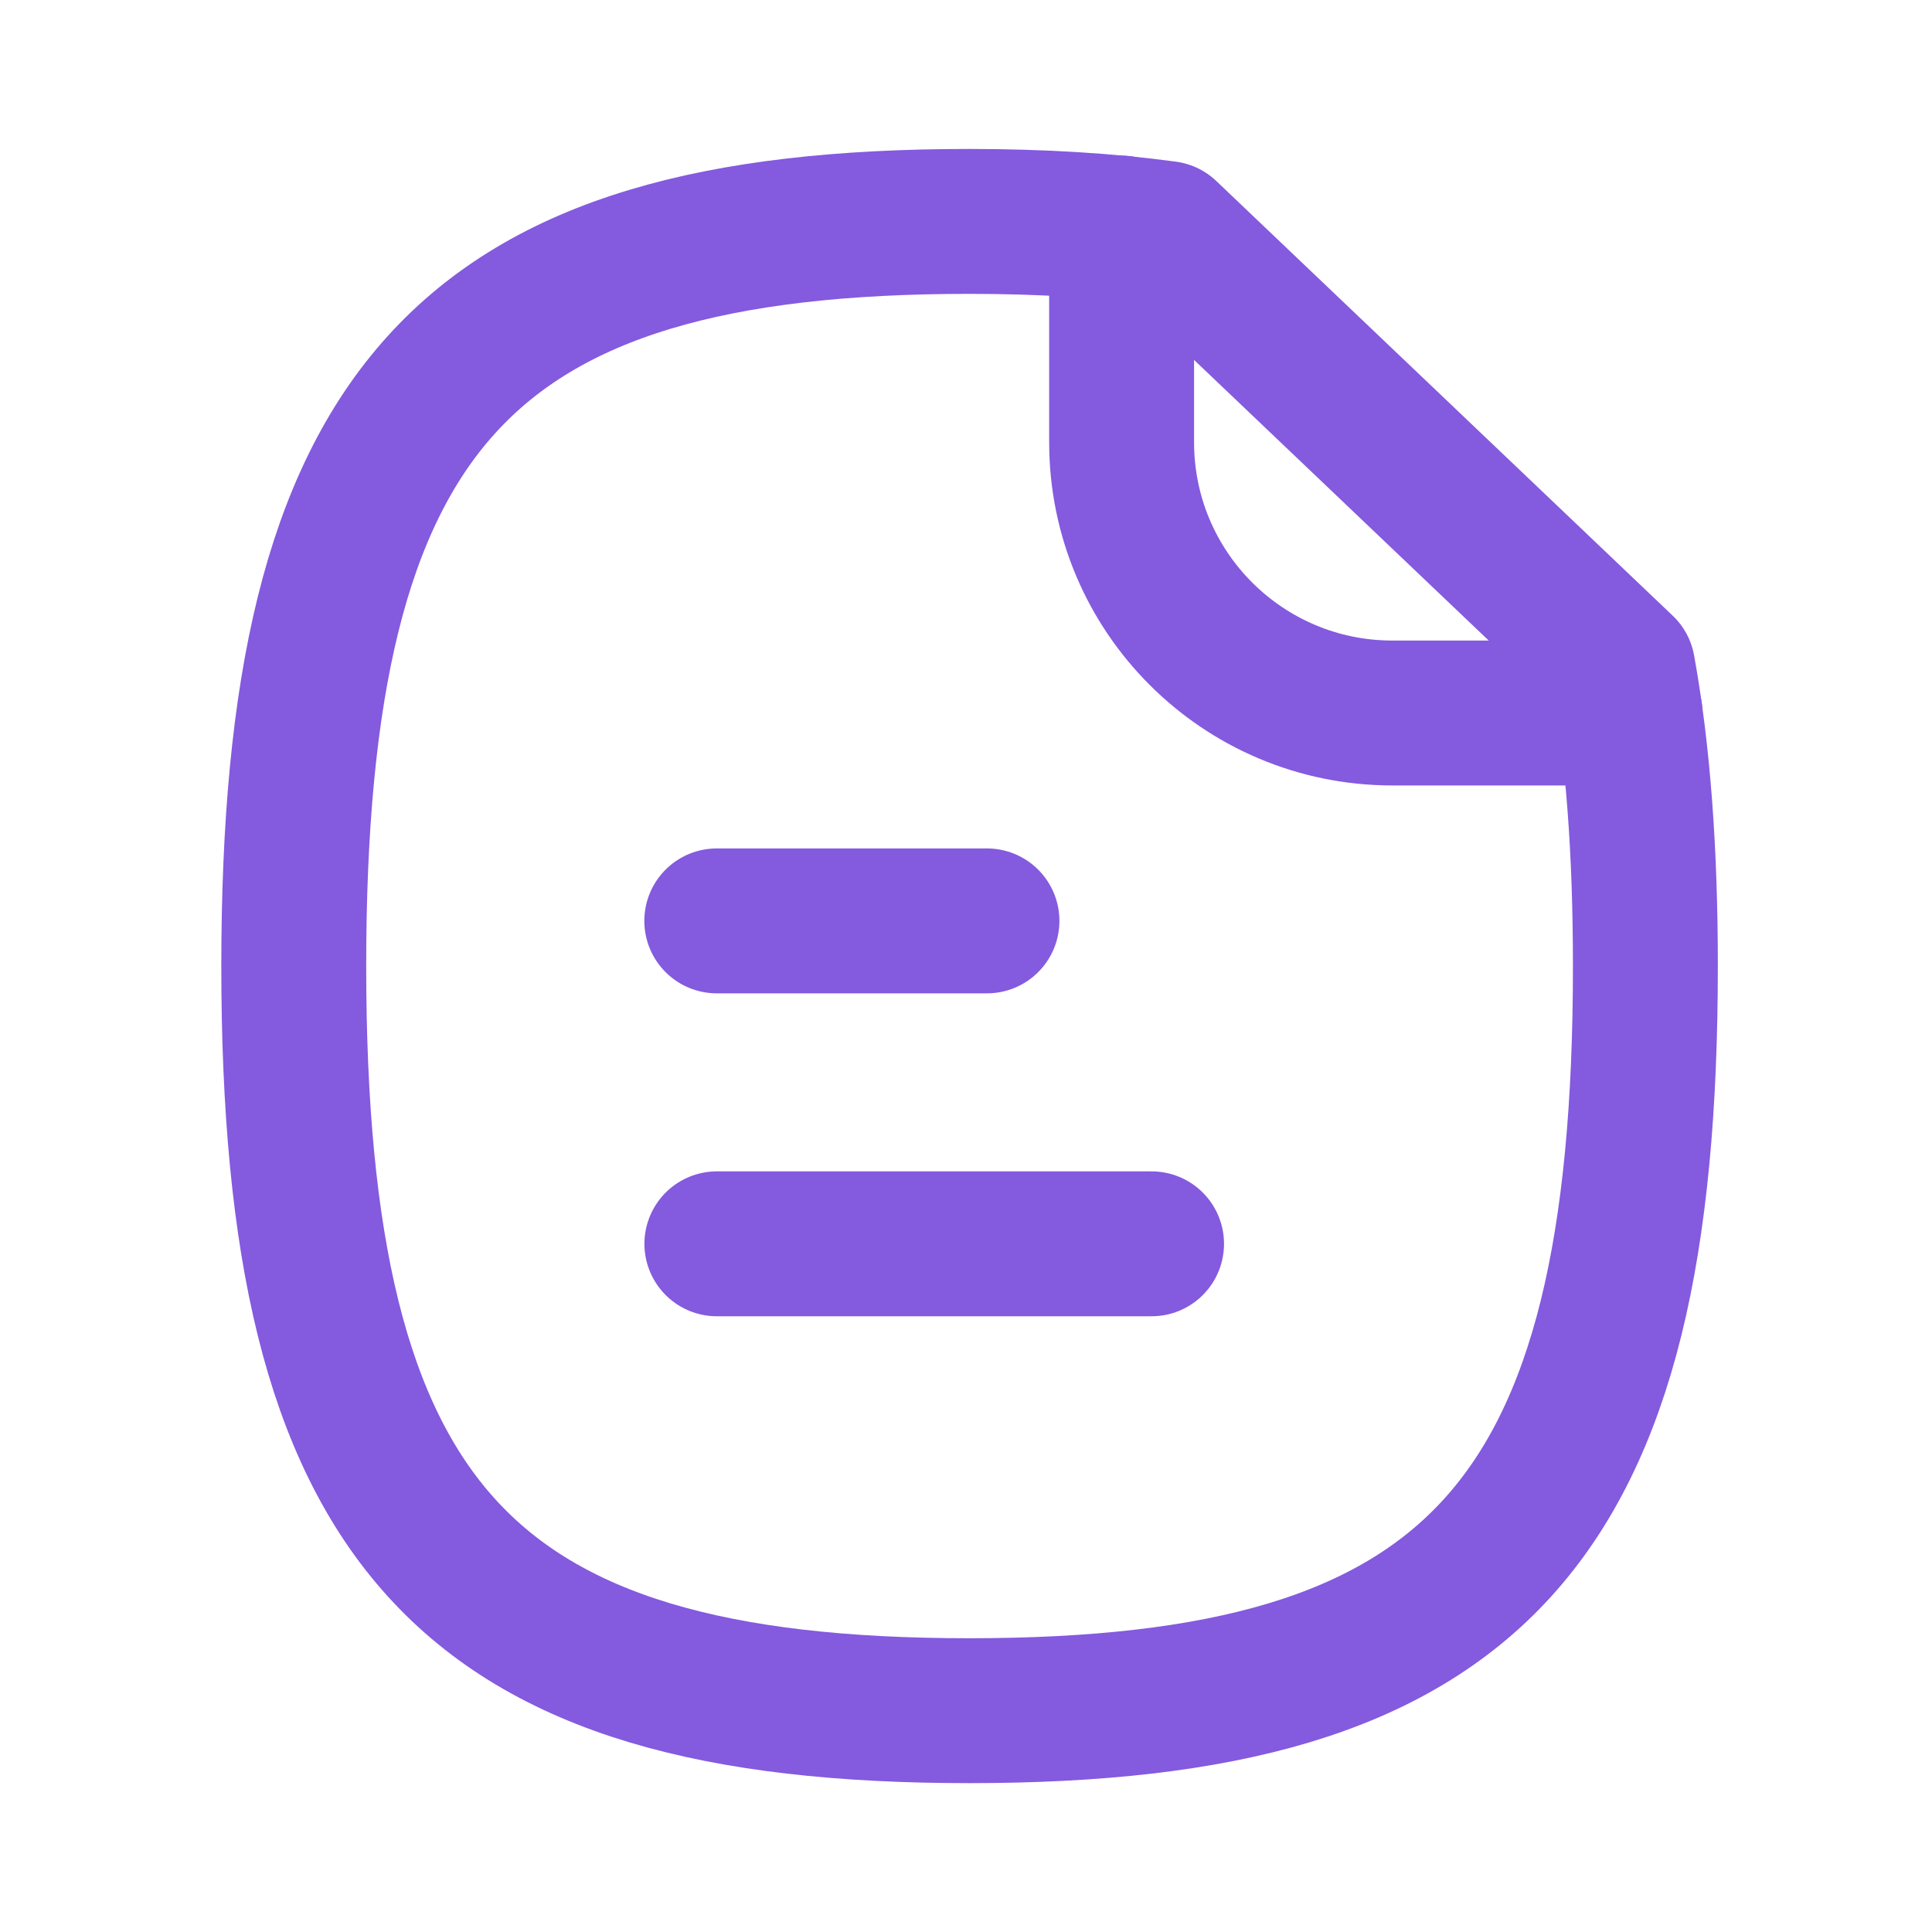
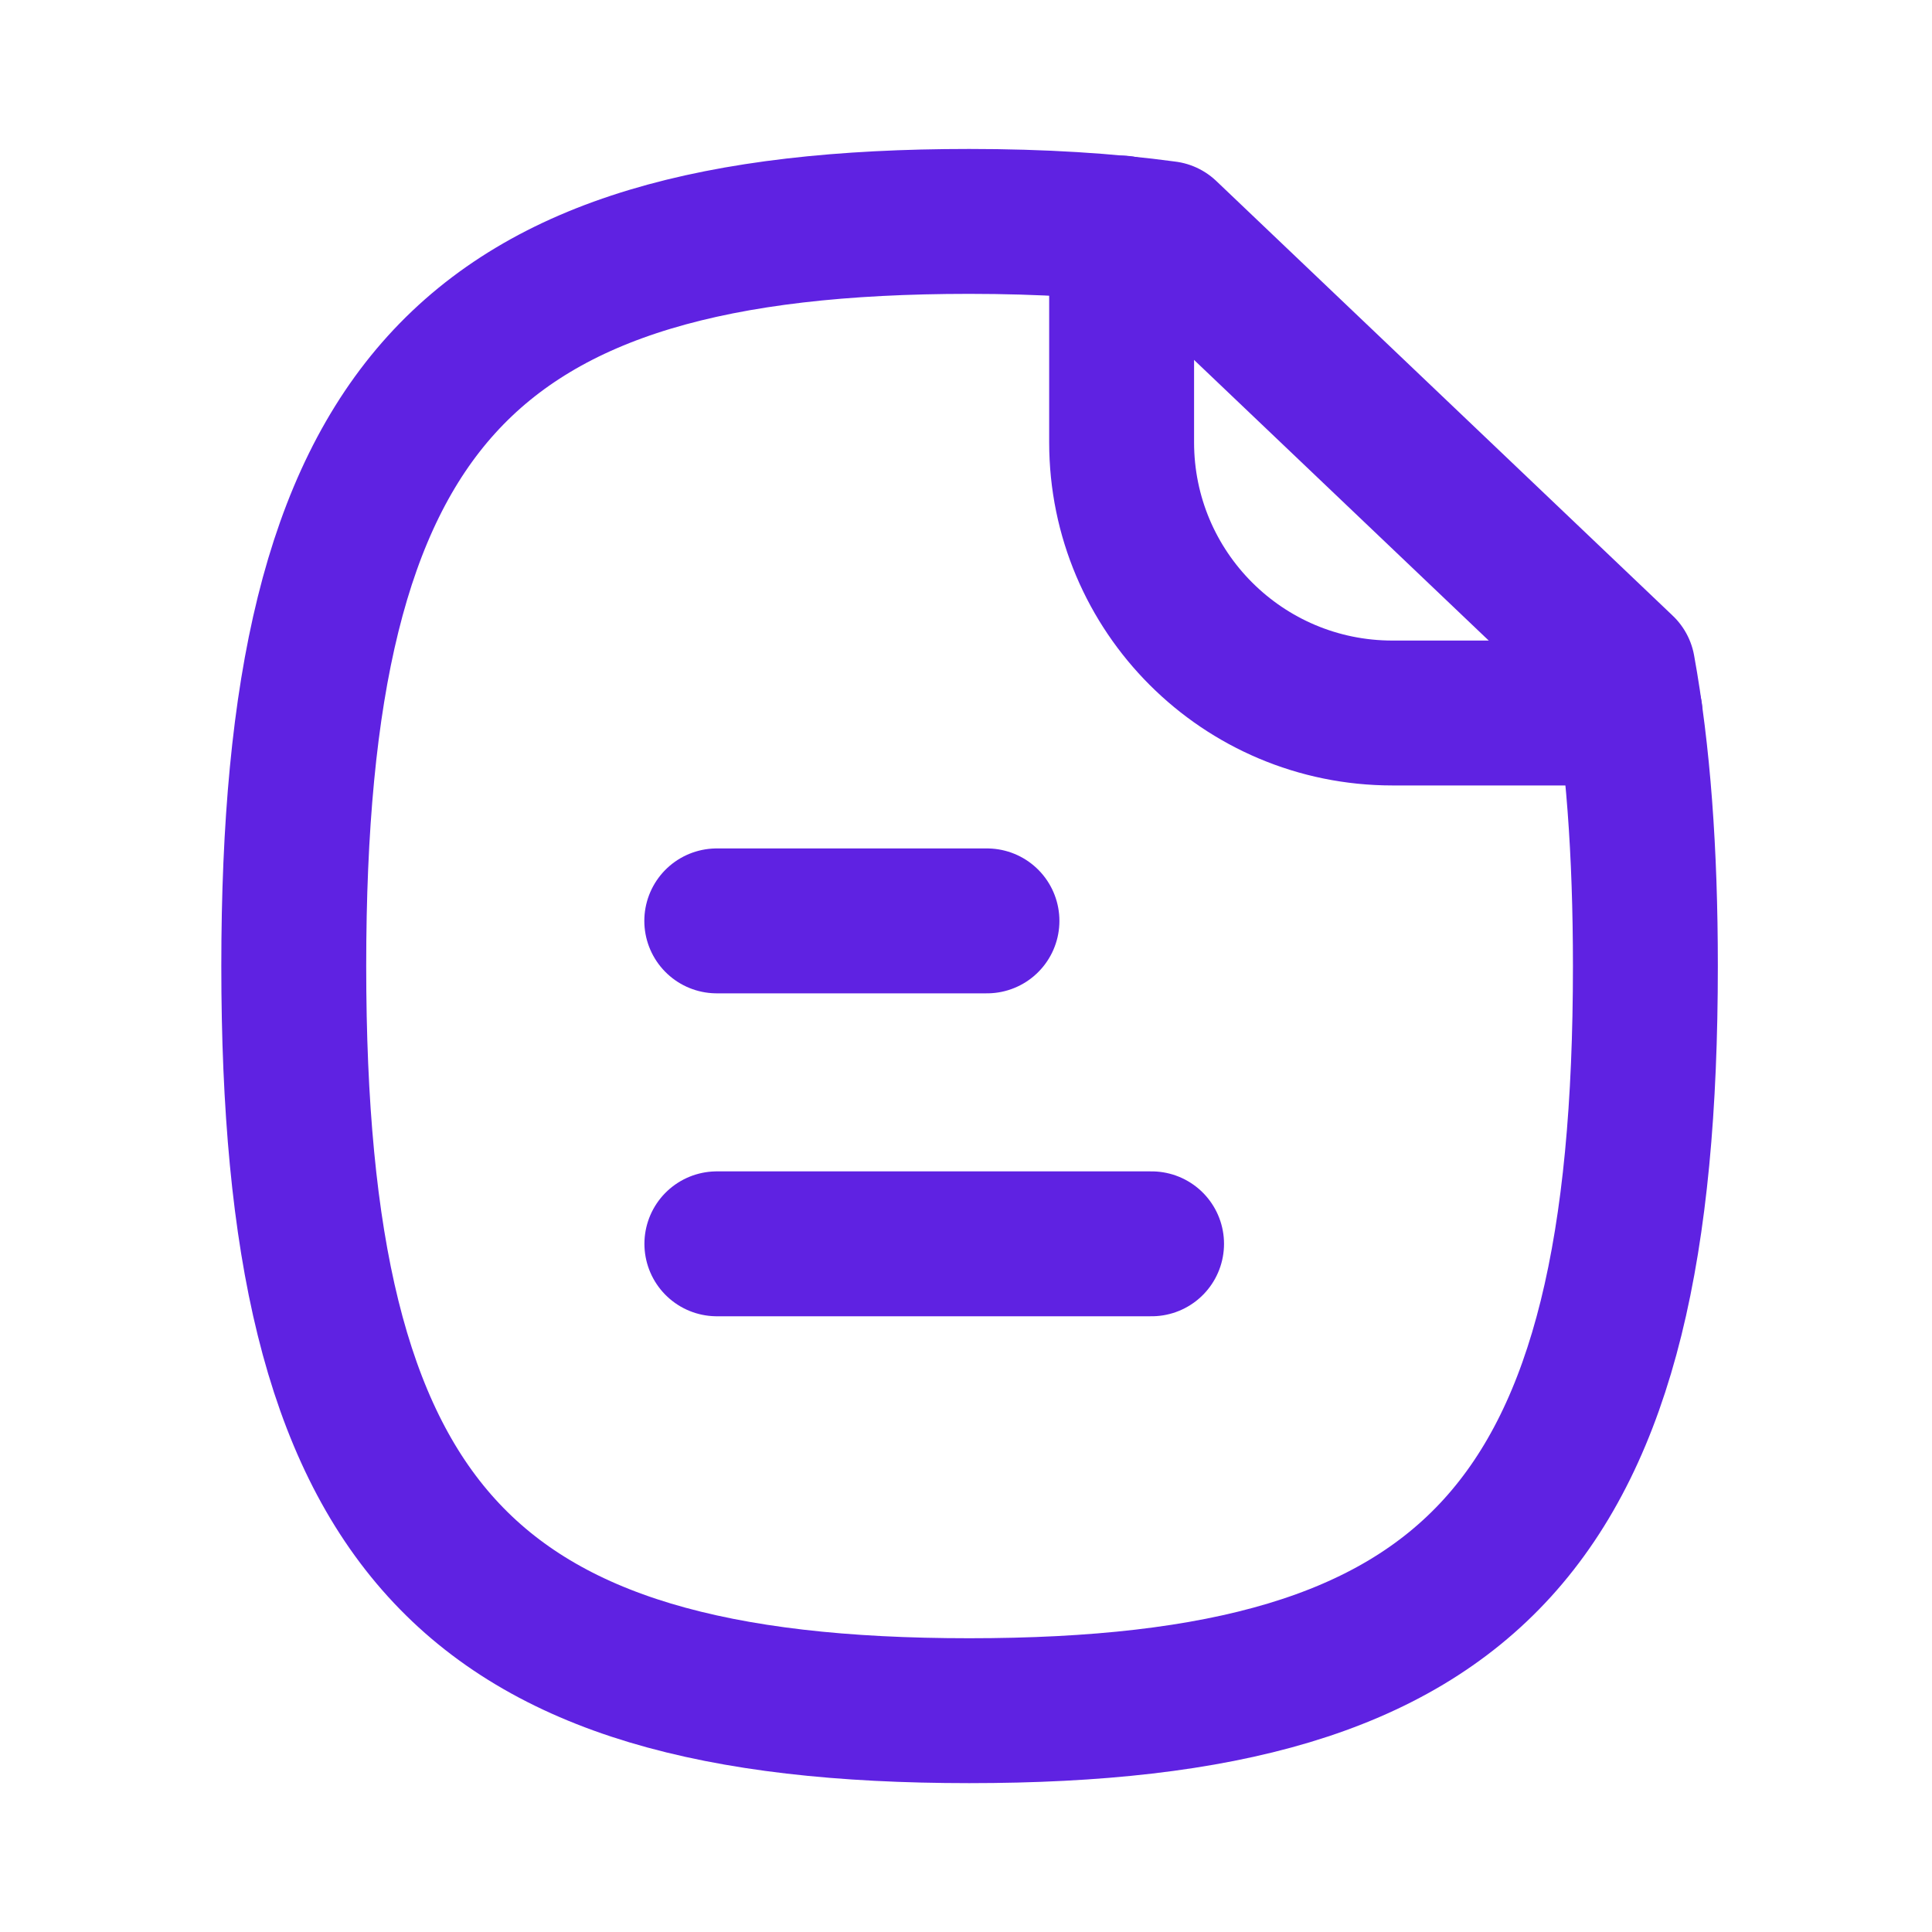
<svg xmlns="http://www.w3.org/2000/svg" width="20" height="20" viewBox="0 0 20 20" fill="none">
  <g id="Iconly/Curved/Paper">
    <g id="Paper">
-       <path id="Stroke 1" d="M11.921 12.876H7.421" stroke="#845ADF" stroke-width="1.5" stroke-linecap="round" stroke-linejoin="round" />
-       <path id="Stroke 2" d="M10.217 9.533H7.42" stroke="#845ADF" stroke-width="1.5" stroke-linecap="round" stroke-linejoin="round" />
-       <path id="Stroke 3" fill-rule="evenodd" clip-rule="evenodd" d="M16.799 6.917L12.074 2.417C11.466 2.334 10.783 2.292 10.033 2.292C4.791 2.292 3.041 4.225 3.041 10C3.041 15.784 4.791 17.709 10.033 17.709C15.283 17.709 17.033 15.784 17.033 10C17.033 8.817 16.958 7.792 16.799 6.917Z" stroke="#845ADF" stroke-width="1.5" stroke-linecap="round" stroke-linejoin="round" />
-       <path id="Stroke 5" d="M11.611 2.361V4.579C11.611 6.127 12.866 7.381 14.415 7.381H16.874" stroke="#845ADF" stroke-width="1.5" stroke-linecap="round" stroke-linejoin="round" />
+       <path id="Stroke 1" d="M11.921 12.876H7.421" stroke="#5F22E2" stroke-width="1.5" stroke-linecap="round" stroke-linejoin="round" />
+       <path id="Stroke 2" d="M10.217 9.533H7.42" stroke="#5F22E2" stroke-width="1.5" stroke-linecap="round" stroke-linejoin="round" />
+       <path id="Stroke 3" fill-rule="evenodd" clip-rule="evenodd" d="M16.799 6.917L12.074 2.417C11.466 2.334 10.783 2.292 10.033 2.292C4.791 2.292 3.041 4.225 3.041 10C3.041 15.784 4.791 17.709 10.033 17.709C15.283 17.709 17.033 15.784 17.033 10C17.033 8.817 16.958 7.792 16.799 6.917Z" stroke="#5F22E2" stroke-width="1.5" stroke-linecap="round" stroke-linejoin="round" />
+       <path id="Stroke 5" d="M11.611 2.361V4.579C11.611 6.127 12.866 7.381 14.415 7.381H16.874" stroke="#5F22E2" stroke-width="1.5" stroke-linecap="round" stroke-linejoin="round" />
    </g>
  </g>
</svg>
